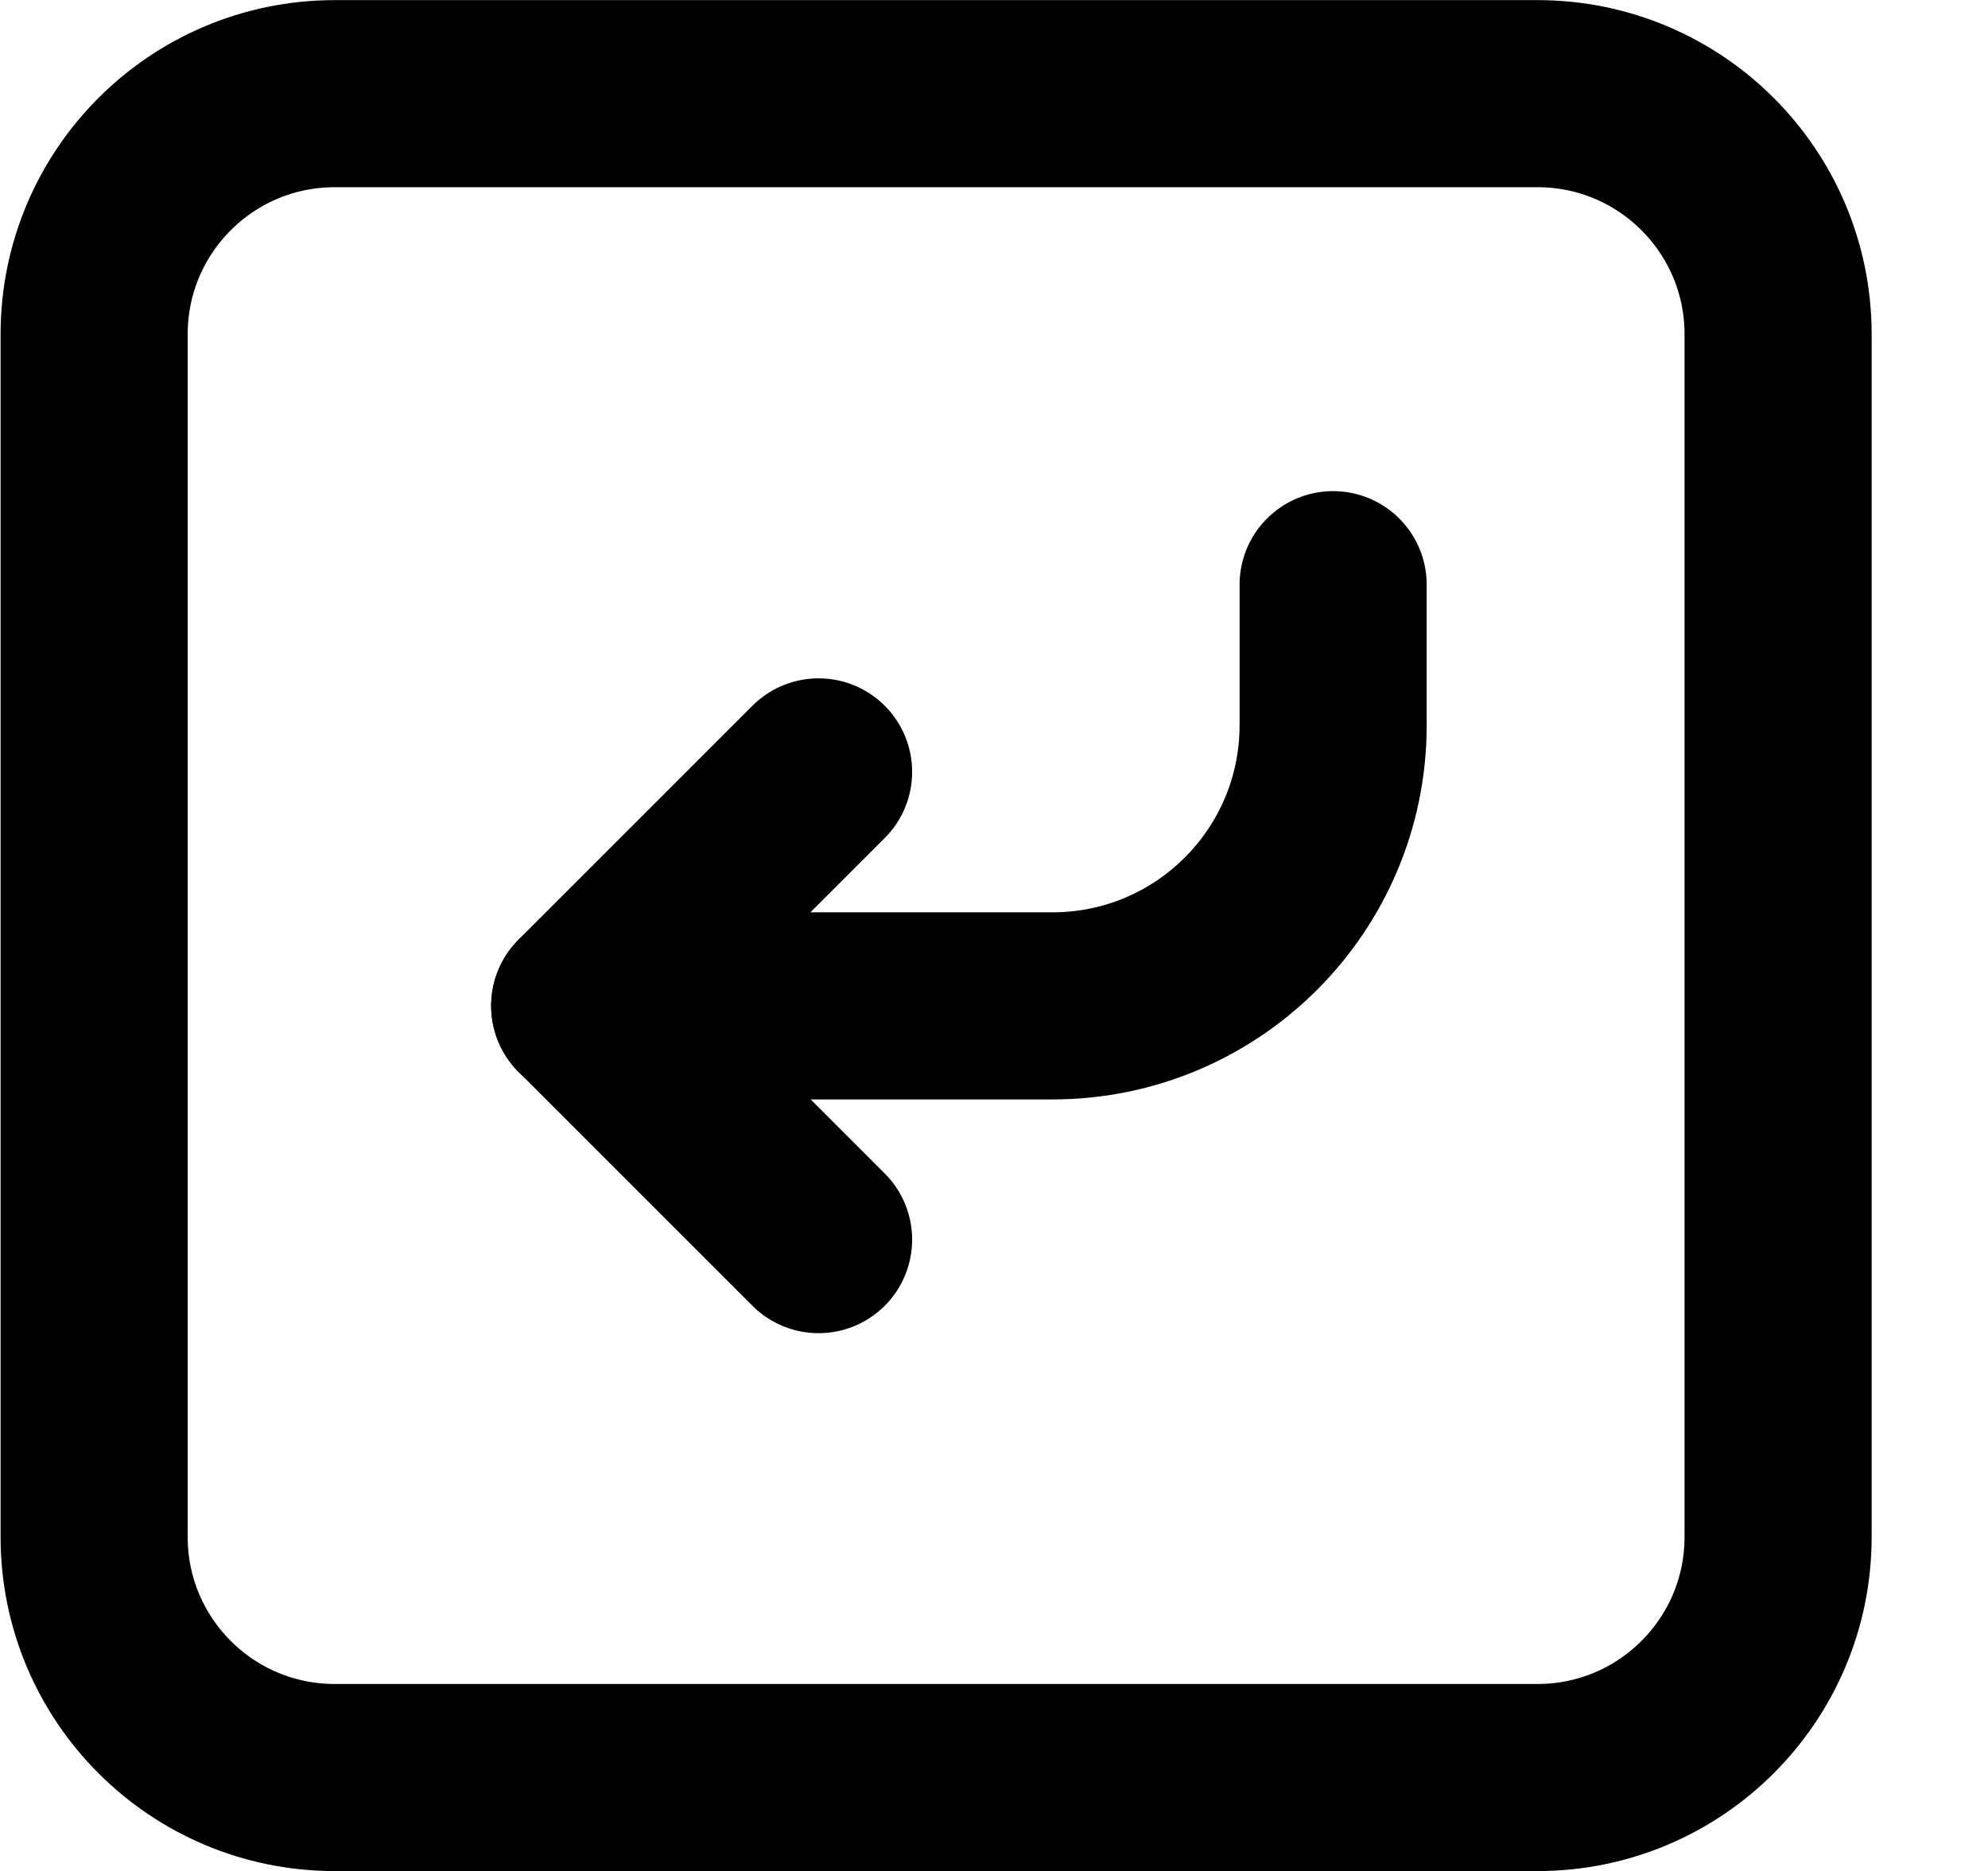
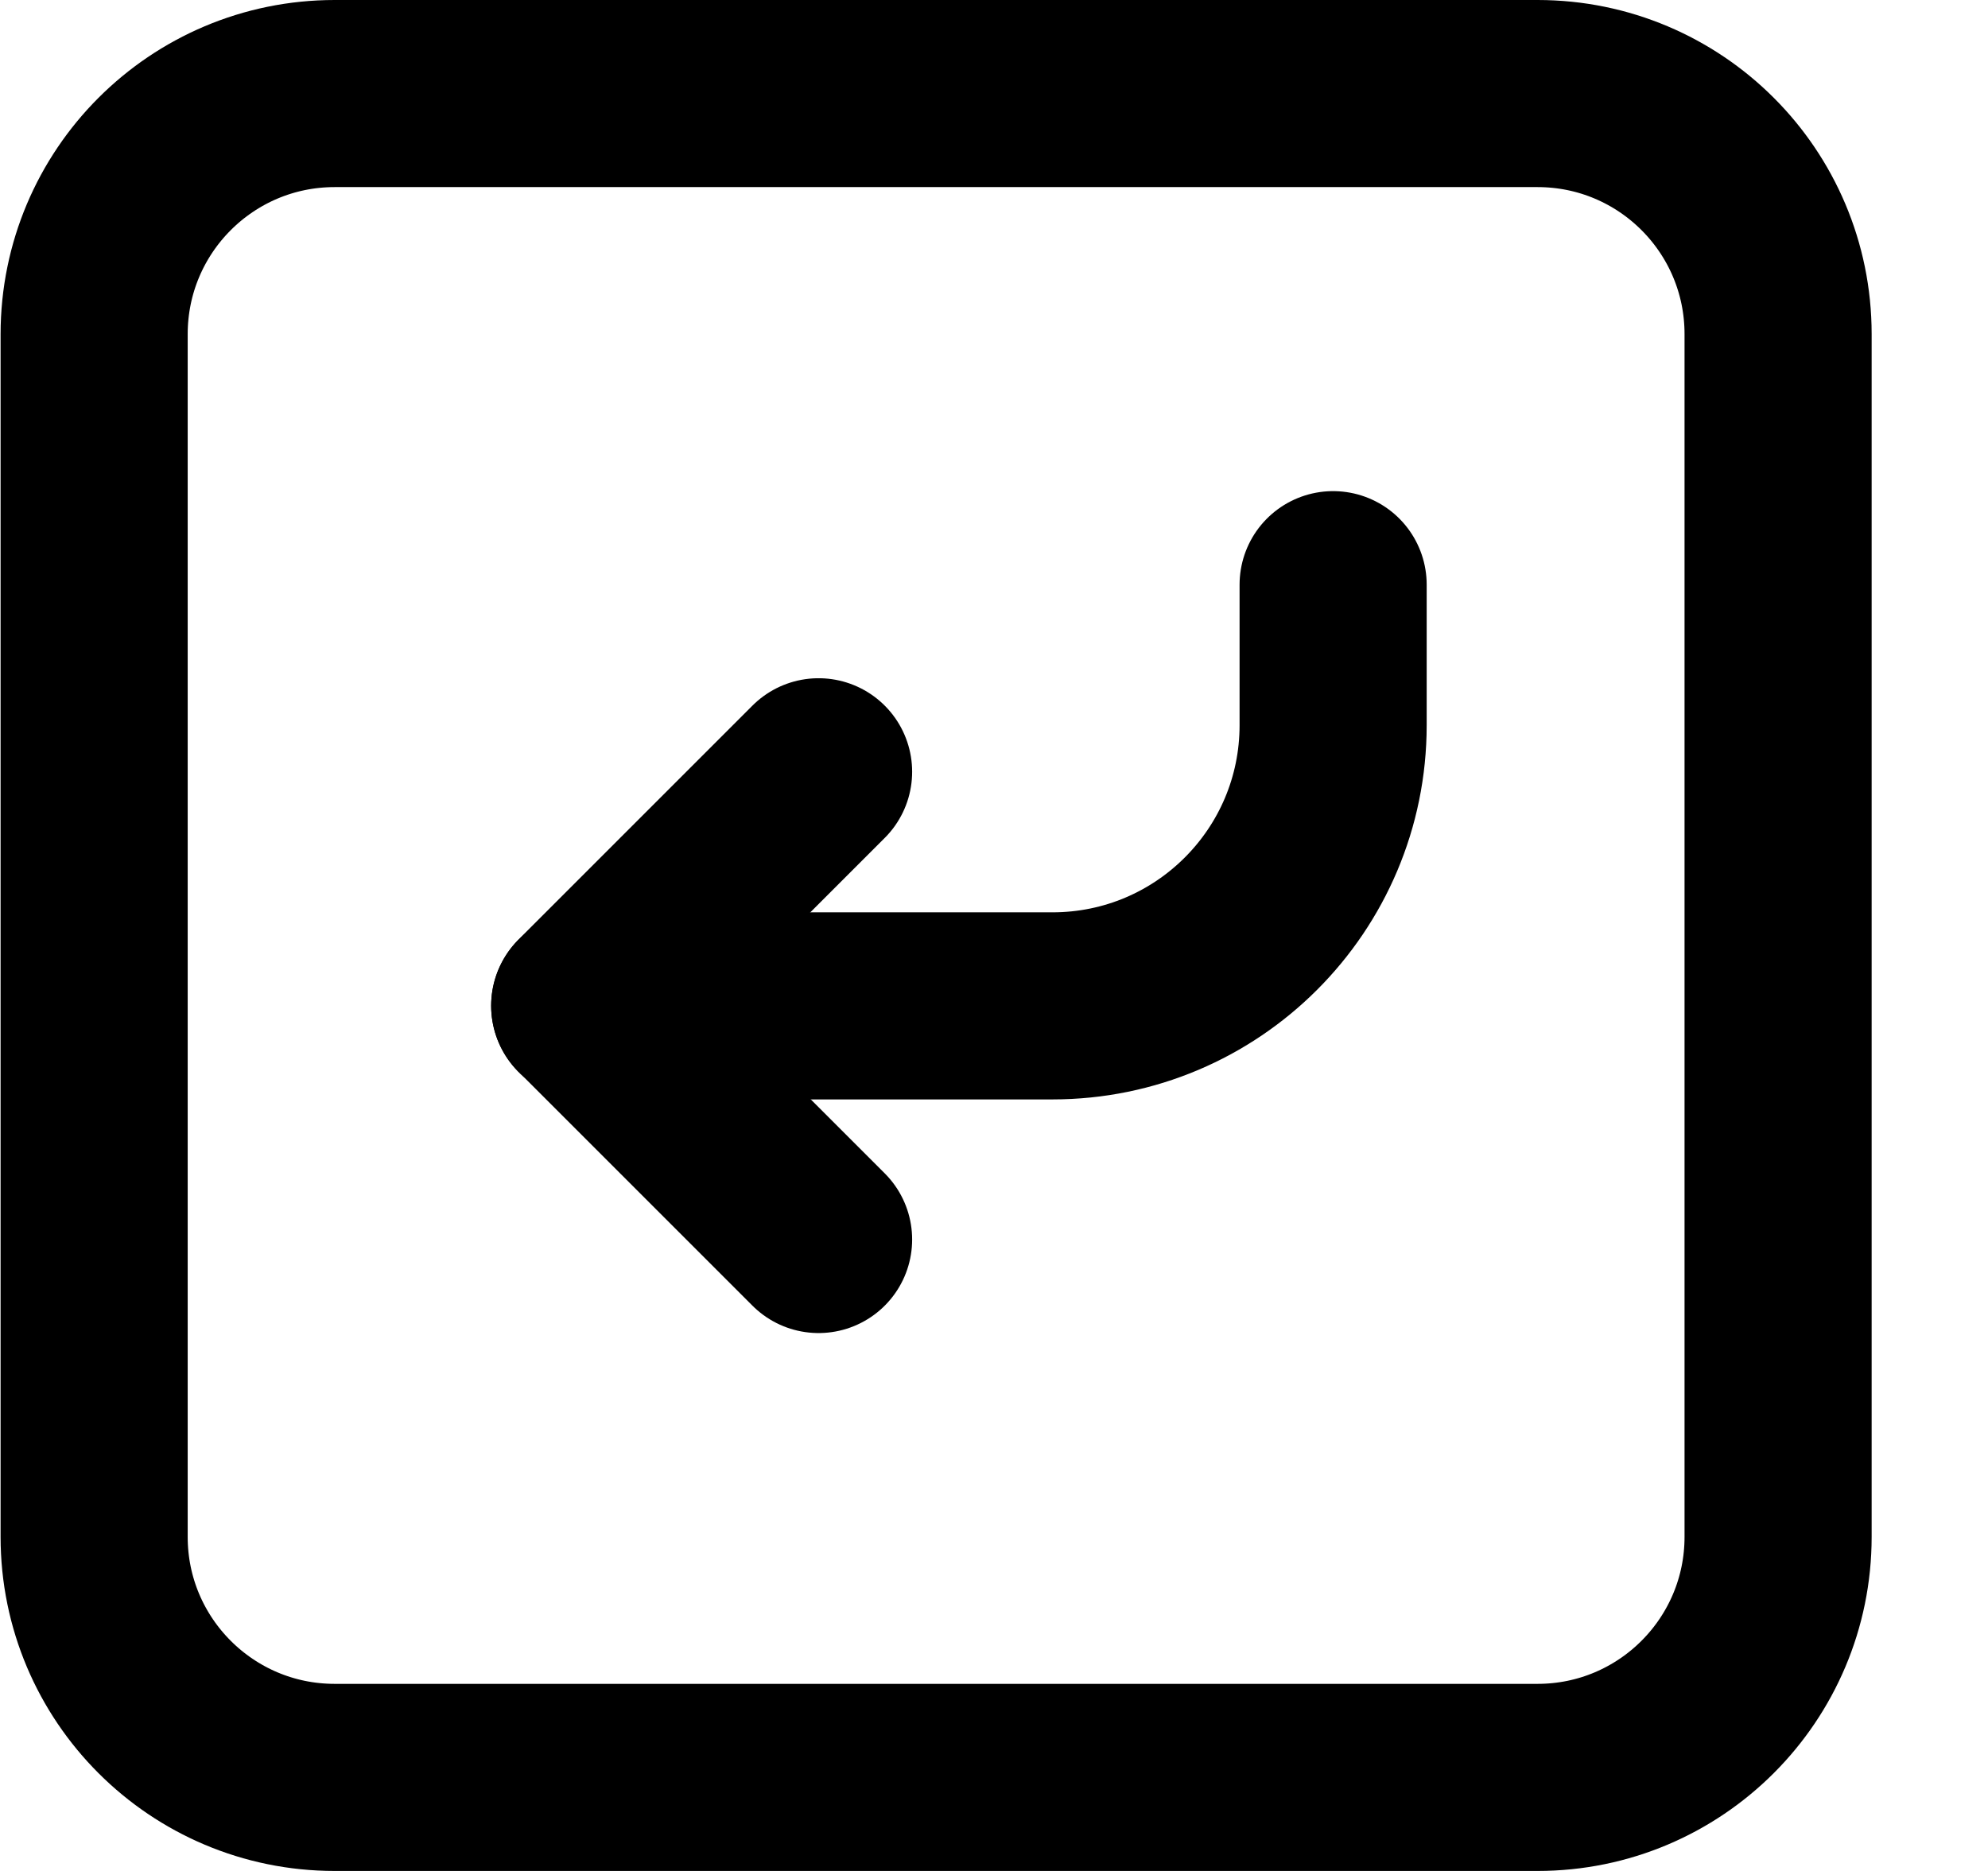
<svg xmlns="http://www.w3.org/2000/svg" viewBox="0 0 17 16">
-   <path d="M5 8.602H9C10.326 8.602 11.4 7.527 11.4 6.202V5" stroke="currentColor" stroke-width="1.6" stroke-linecap="round" stroke-linejoin="round" fill="none" />
-   <path d="M7 6.601L5 8.601L7 10.601" stroke="currentColor" stroke-width="1.6" stroke-linecap="round" stroke-linejoin="round" fill="none" />
-   <path fill-rule="evenodd" clip-rule="evenodd" d="M0.805 2.858C0.805 1.722 1.726 0.801 2.862 0.801H13.148C14.284 0.801 15.205 1.722 15.205 2.858V13.144C15.205 14.28 14.284 15.201 13.148 15.201H2.862C1.726 15.201 0.805 14.28 0.805 13.144V2.858Z" stroke="currentColor" stroke-width="1.6" stroke-linecap="round" stroke-linejoin="round" fill="none" />
+   <path d="M5 8.602h4a2.4 2.4 0 0 0 2.4-2.4V5" stroke="currentColor" stroke-width="1.6" stroke-linecap="round" stroke-linejoin="round" fill="none" />
+   <path d="m7 6.6-2 2 2 2" stroke="currentColor" stroke-width="1.6" stroke-linecap="round" stroke-linejoin="round" fill="none" />
+   <path clip-rule="evenodd" d="M.805 2.858C.805 1.722 1.725.8 2.862.8h10.286c1.136 0 2.057.92 2.057 2.057v10.286a2.057 2.057 0 0 1-2.057 2.057H2.862a2.057 2.057 0 0 1-2.057-2.057V2.858Z" stroke="currentColor" stroke-width="1.6" stroke-linecap="round" stroke-linejoin="round" fill="none" />
</svg>
